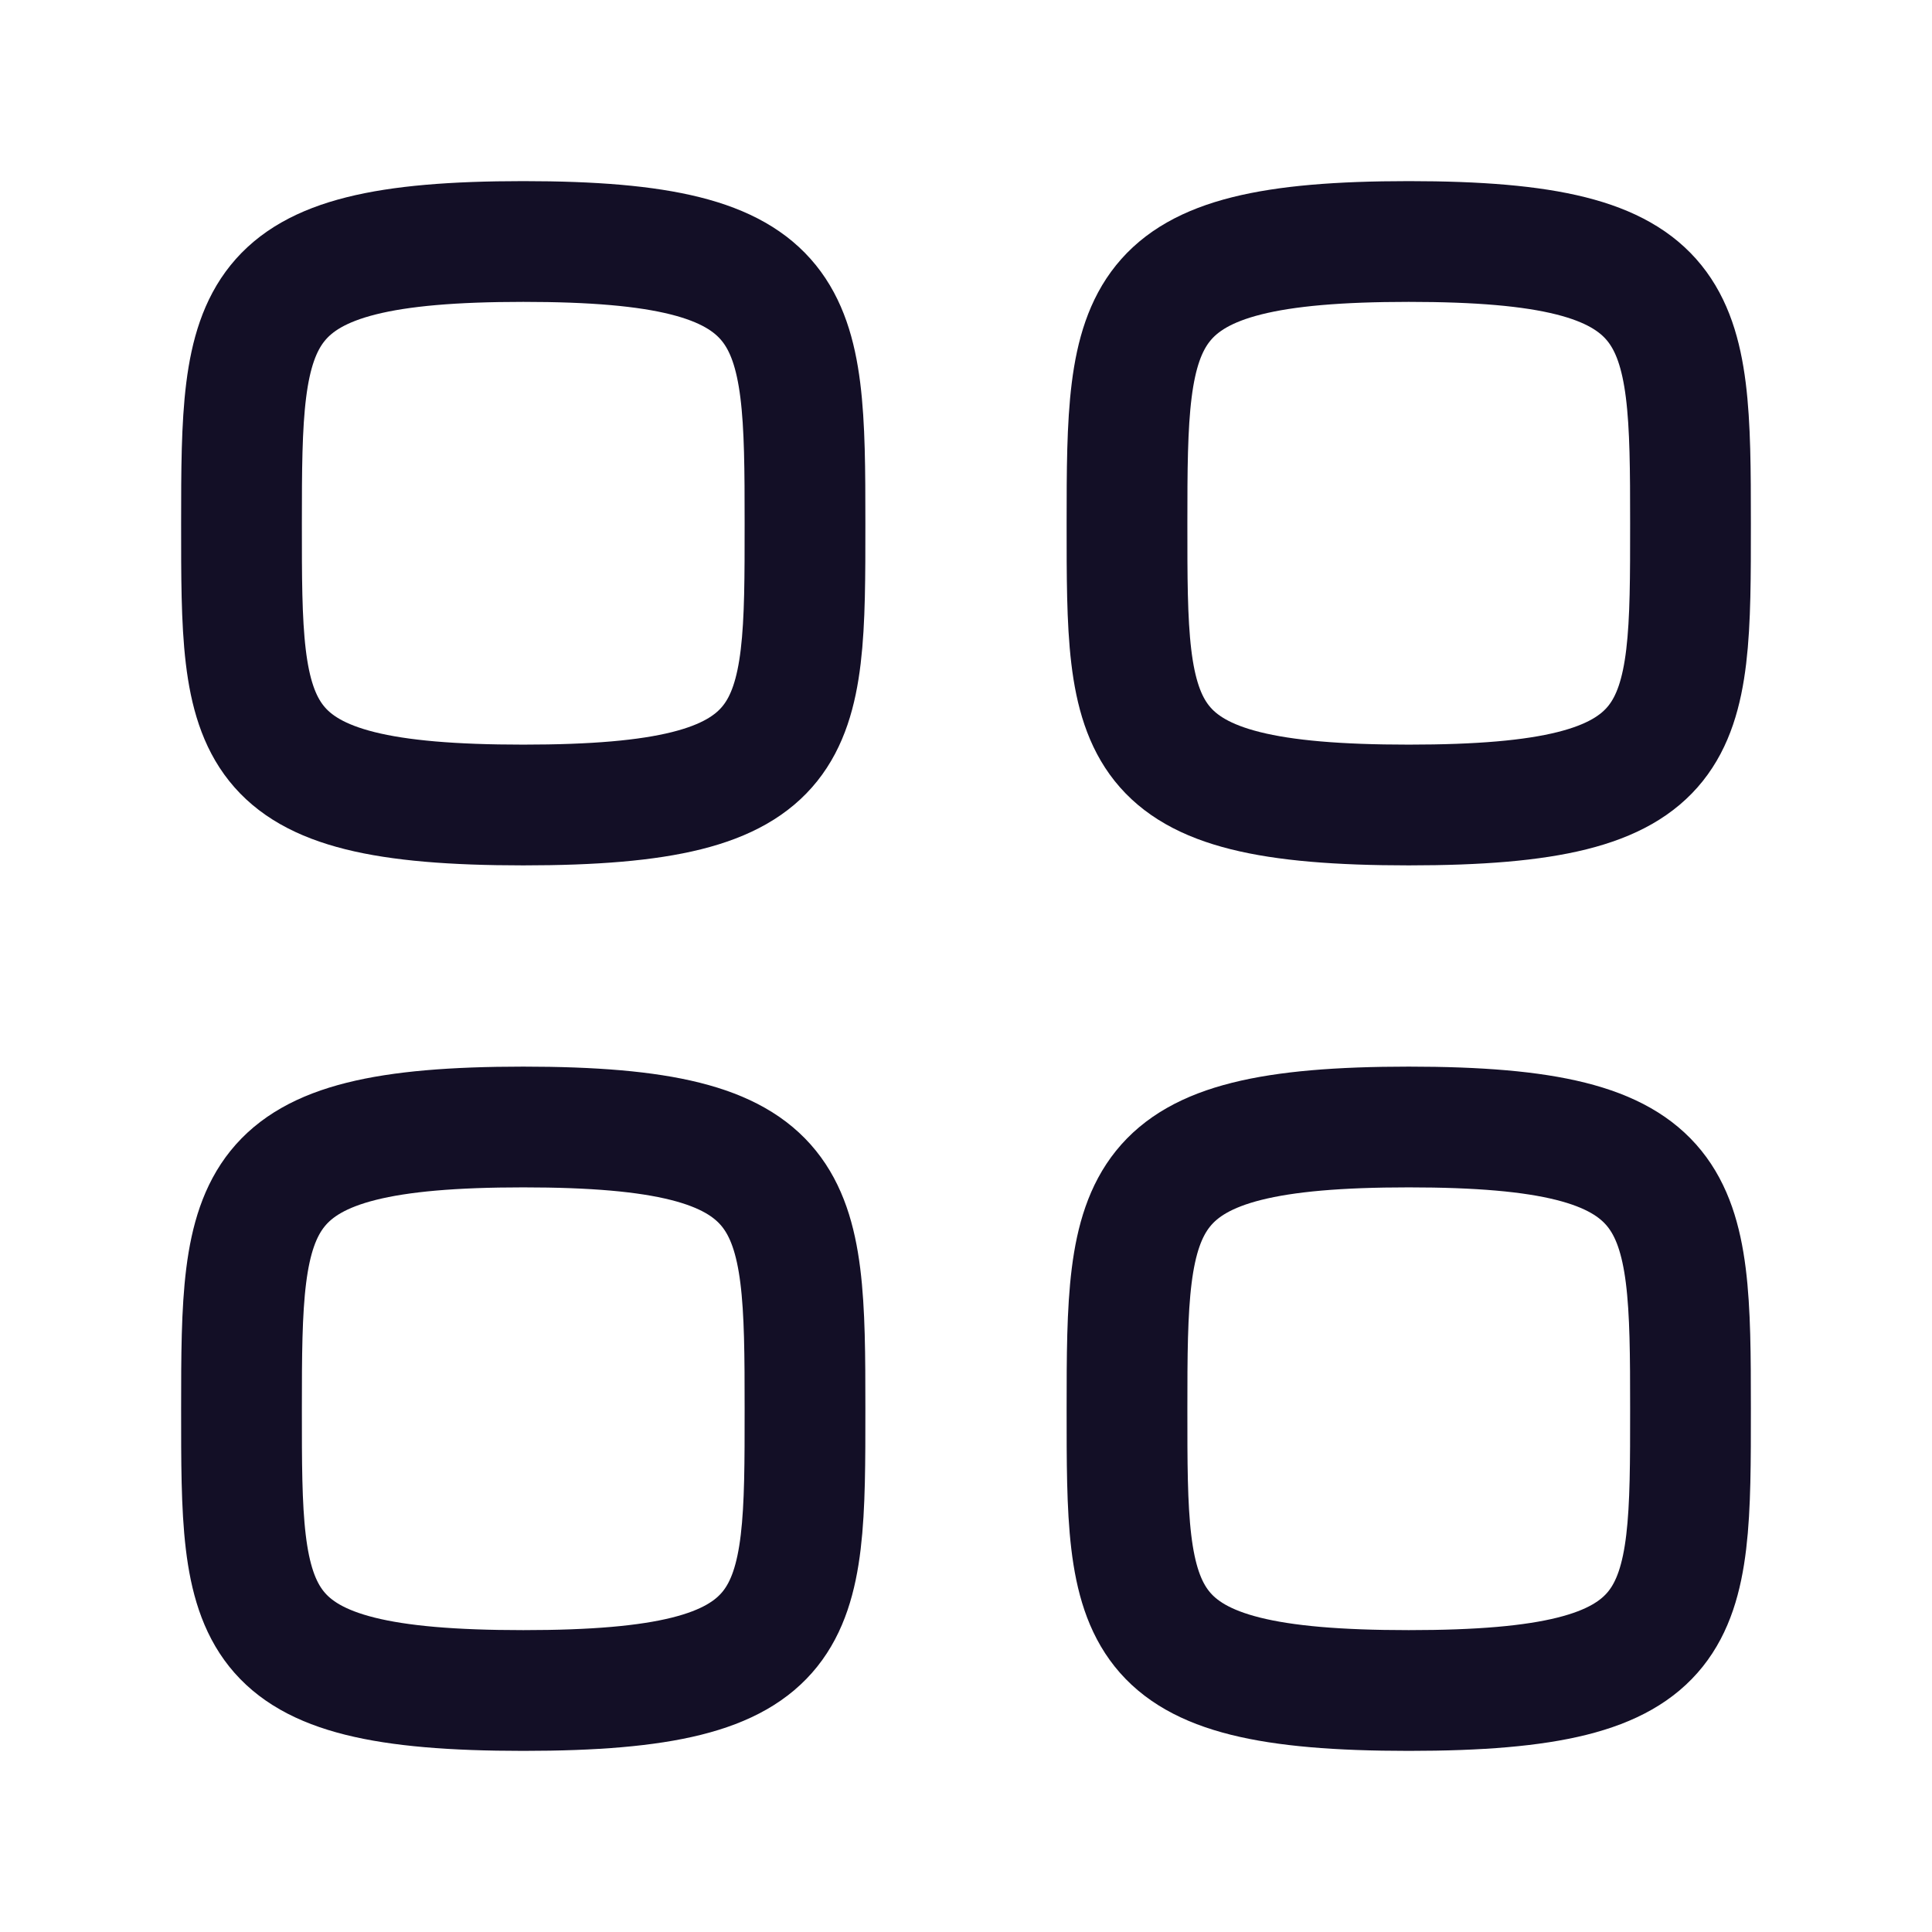
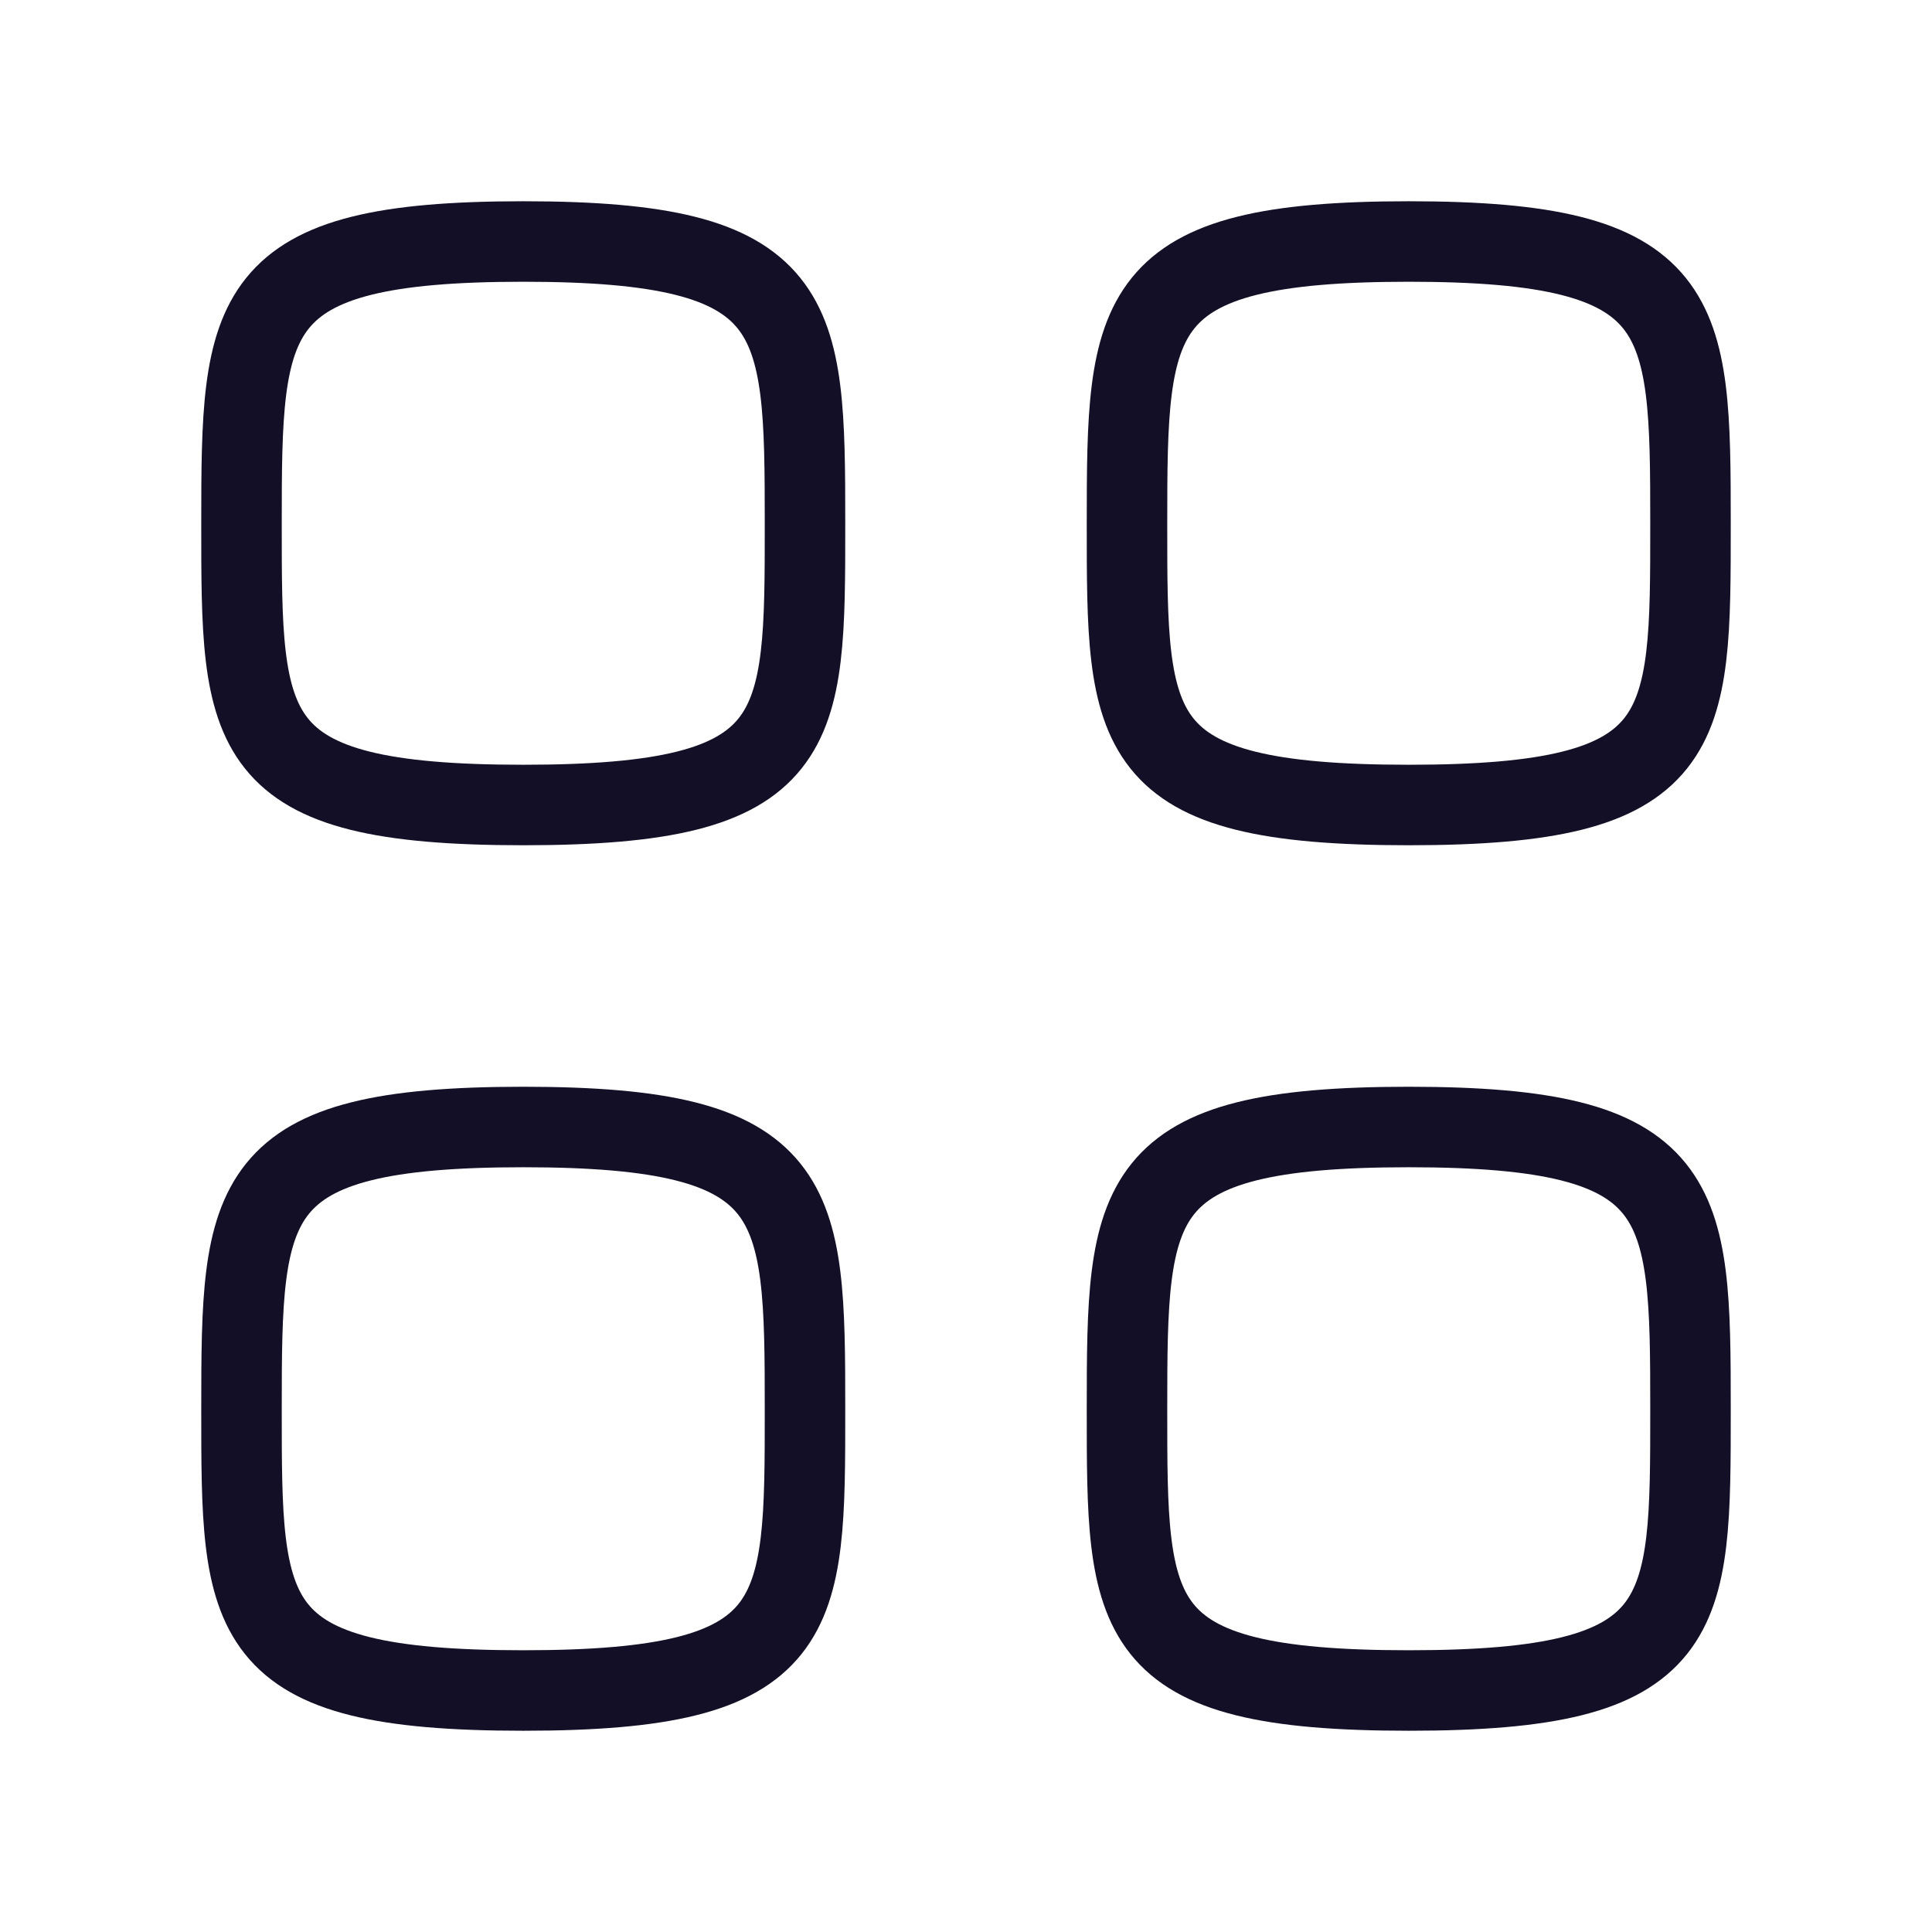
<svg xmlns="http://www.w3.org/2000/svg" width="24" height="24" viewBox="0 0 24 24" fill="none">
-   <path fill-rule="evenodd" clip-rule="evenodd" d="M3 6.5C3 3.875 3.028 3 6.5 3C9.972 3 10 3.875 10 6.5C10 9.125 10.011 10 6.5 10C2.989 10 3 9.125 3 6.5Z" stroke="#130F26" stroke-width="1.5" stroke-linecap="round" stroke-linejoin="round" />
-   <path fill-rule="evenodd" clip-rule="evenodd" d="M14 6.5C14 3.875 14.028 3 17.5 3C20.972 3 21 3.875 21 6.5C21 9.125 21.011 10 17.5 10C13.989 10 14 9.125 14 6.5Z" stroke="#130F26" stroke-width="1.5" stroke-linecap="round" stroke-linejoin="round" />
-   <path fill-rule="evenodd" clip-rule="evenodd" d="M3 17.5C3 14.875 3.028 14 6.5 14C9.972 14 10 14.875 10 17.5C10 20.125 10.011 21 6.5 21C2.989 21 3 20.125 3 17.5Z" stroke="#130F26" stroke-width="1.5" stroke-linecap="round" stroke-linejoin="round" />
-   <path fill-rule="evenodd" clip-rule="evenodd" d="M14 17.5C14 14.875 14.028 14 17.5 14C20.972 14 21 14.875 21 17.5C21 20.125 21.011 21 17.5 21C13.989 21 14 20.125 14 17.5Z" stroke="#130F26" stroke-width="1.5" stroke-linecap="round" stroke-linejoin="round" />
+   <path fillRule="evenodd" clipRule="evenodd" d="M3 6.5C3 3.875 3.028 3 6.5 3C9.972 3 10 3.875 10 6.5C10 9.125 10.011 10 6.5 10C2.989 10 3 9.125 3 6.5Z" stroke="#130F26" strokeWidth="1.5" strokeLinecap="round" strokeLinejoin="round" />
+   <path fillRule="evenodd" clipRule="evenodd" d="M14 6.5C14 3.875 14.028 3 17.5 3C20.972 3 21 3.875 21 6.5C21 9.125 21.011 10 17.5 10C13.989 10 14 9.125 14 6.5Z" stroke="#130F26" strokeWidth="1.5" strokeLinecap="round" strokeLinejoin="round" />
+   <path fillRule="evenodd" clipRule="evenodd" d="M3 17.5C3 14.875 3.028 14 6.5 14C9.972 14 10 14.875 10 17.5C10 20.125 10.011 21 6.5 21C2.989 21 3 20.125 3 17.5Z" stroke="#130F26" strokeWidth="1.5" strokeLinecap="round" strokeLinejoin="round" />
+   <path fillRule="evenodd" clipRule="evenodd" d="M14 17.5C14 14.875 14.028 14 17.5 14C20.972 14 21 14.875 21 17.5C21 20.125 21.011 21 17.5 21C13.989 21 14 20.125 14 17.5Z" stroke="#130F26" strokeWidth="1.5" strokeLinecap="round" strokeLinejoin="round" />
</svg>
